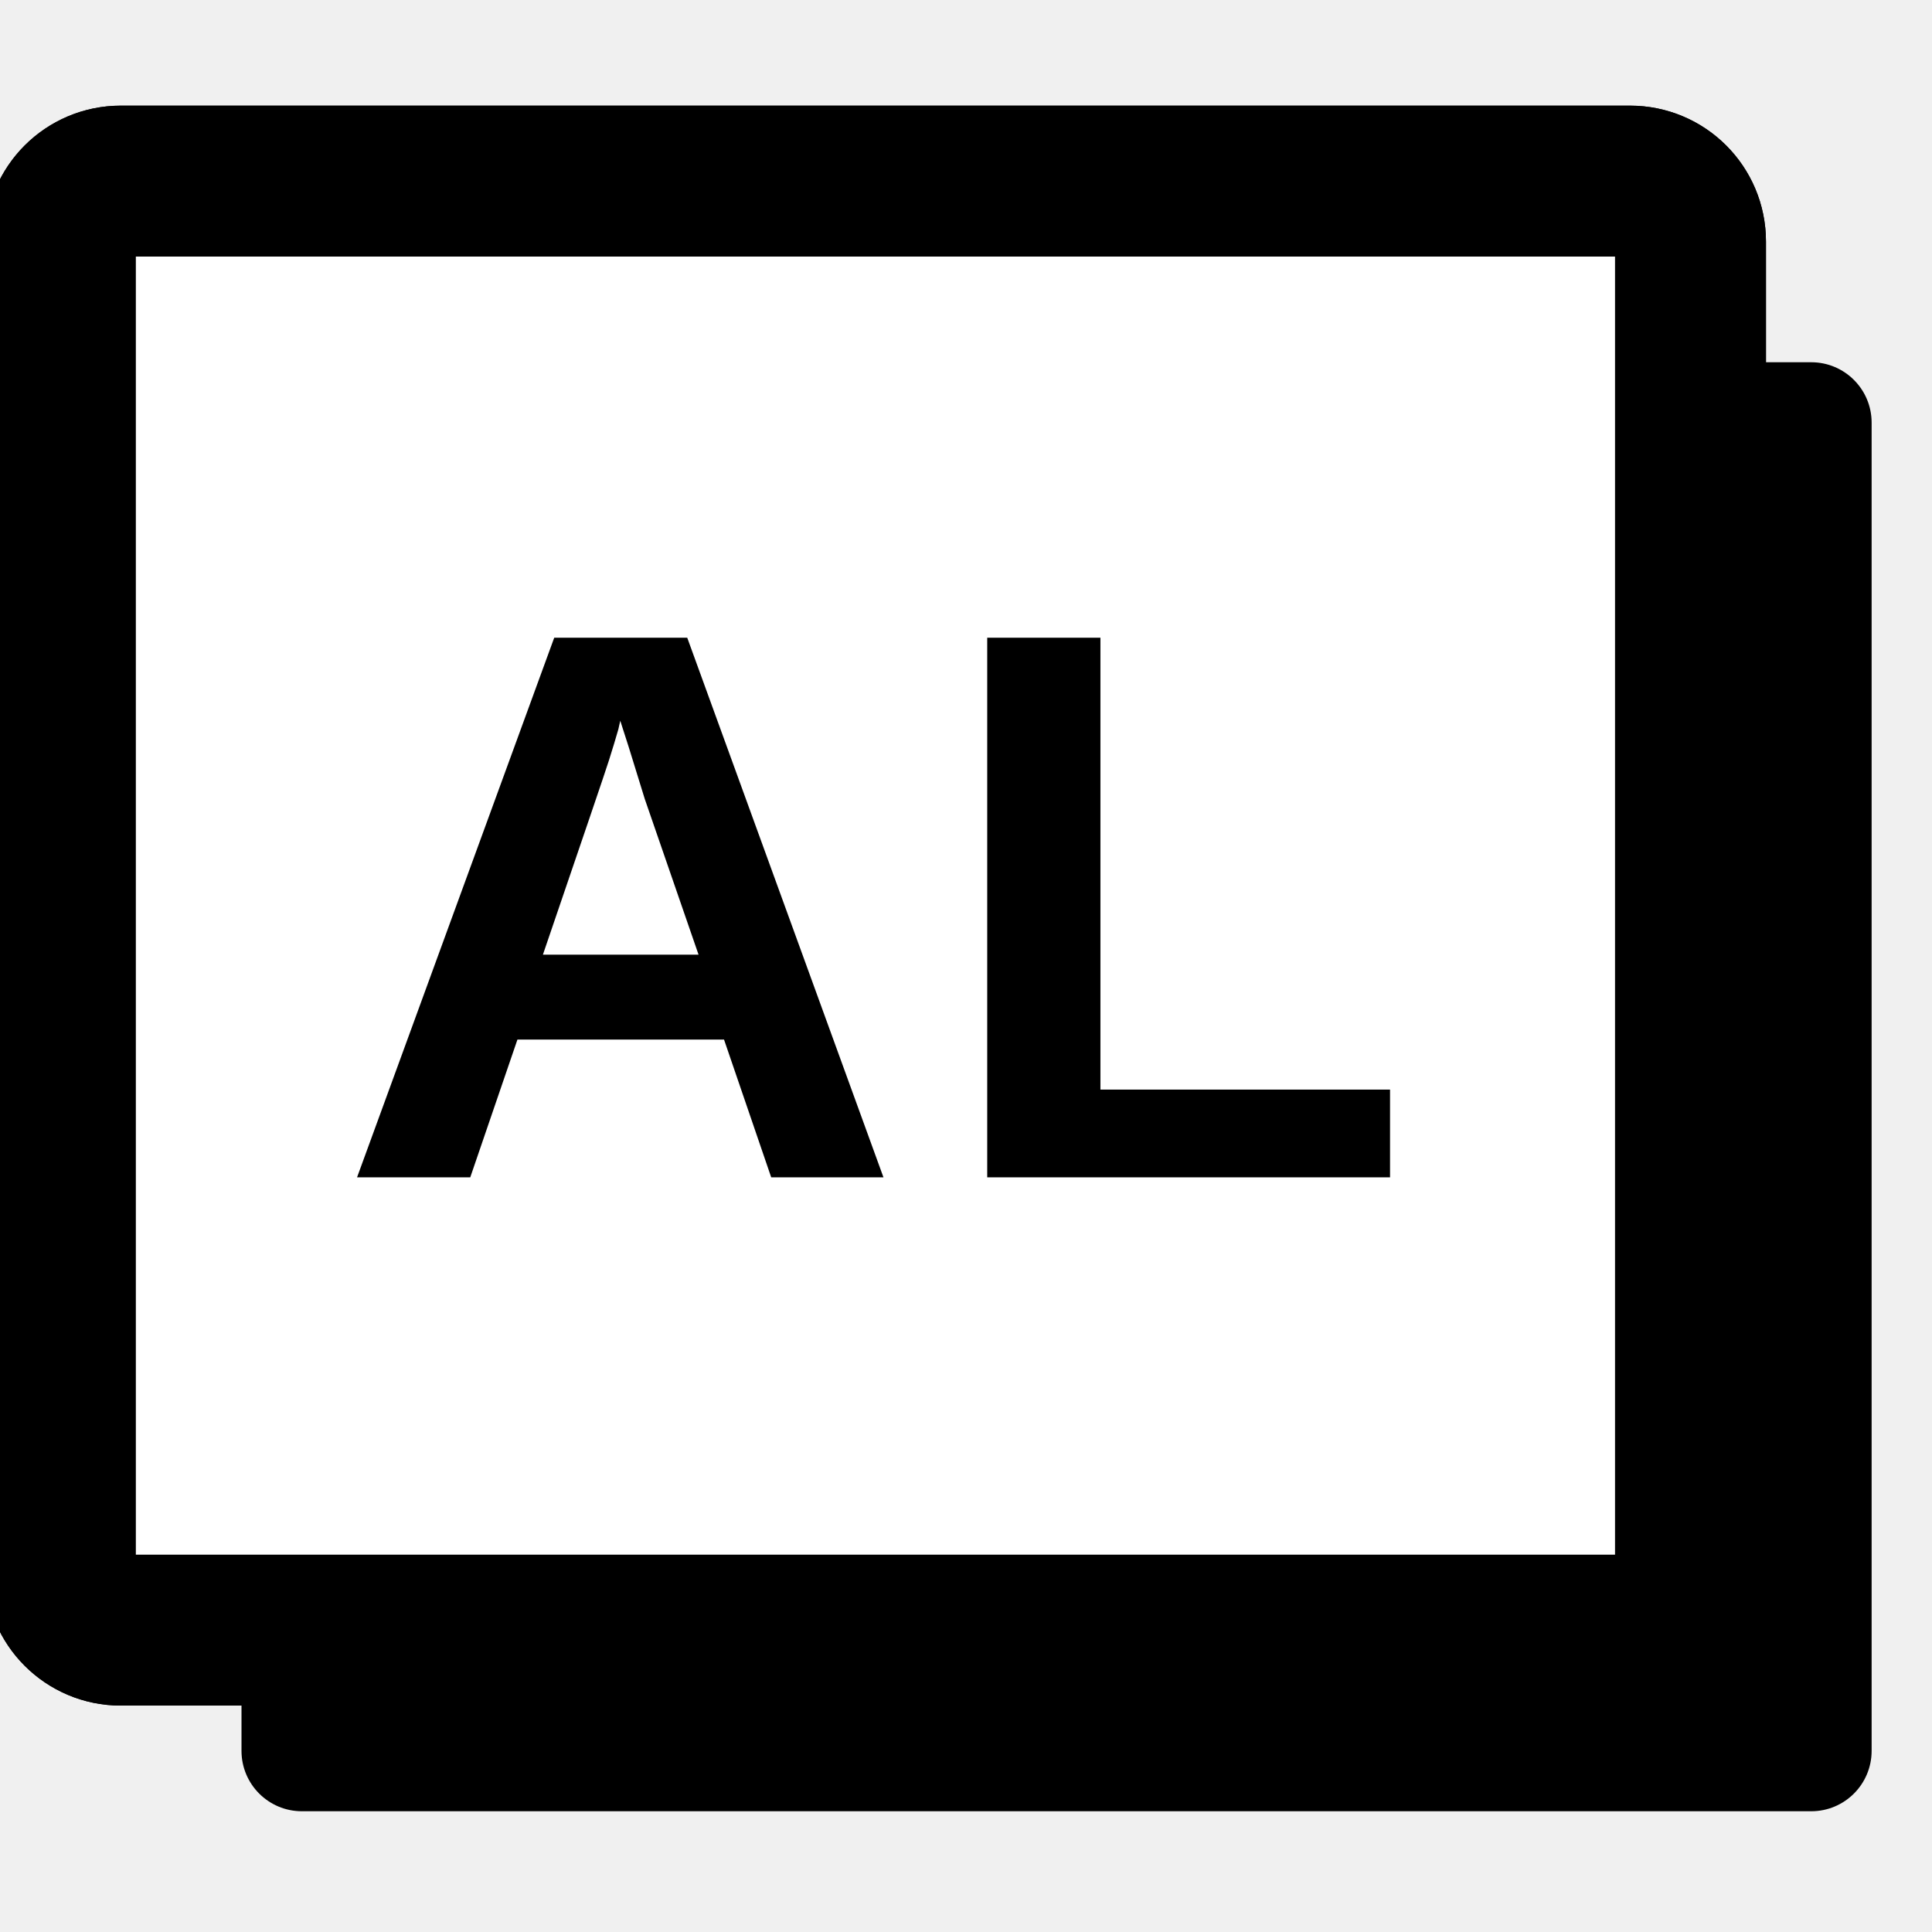
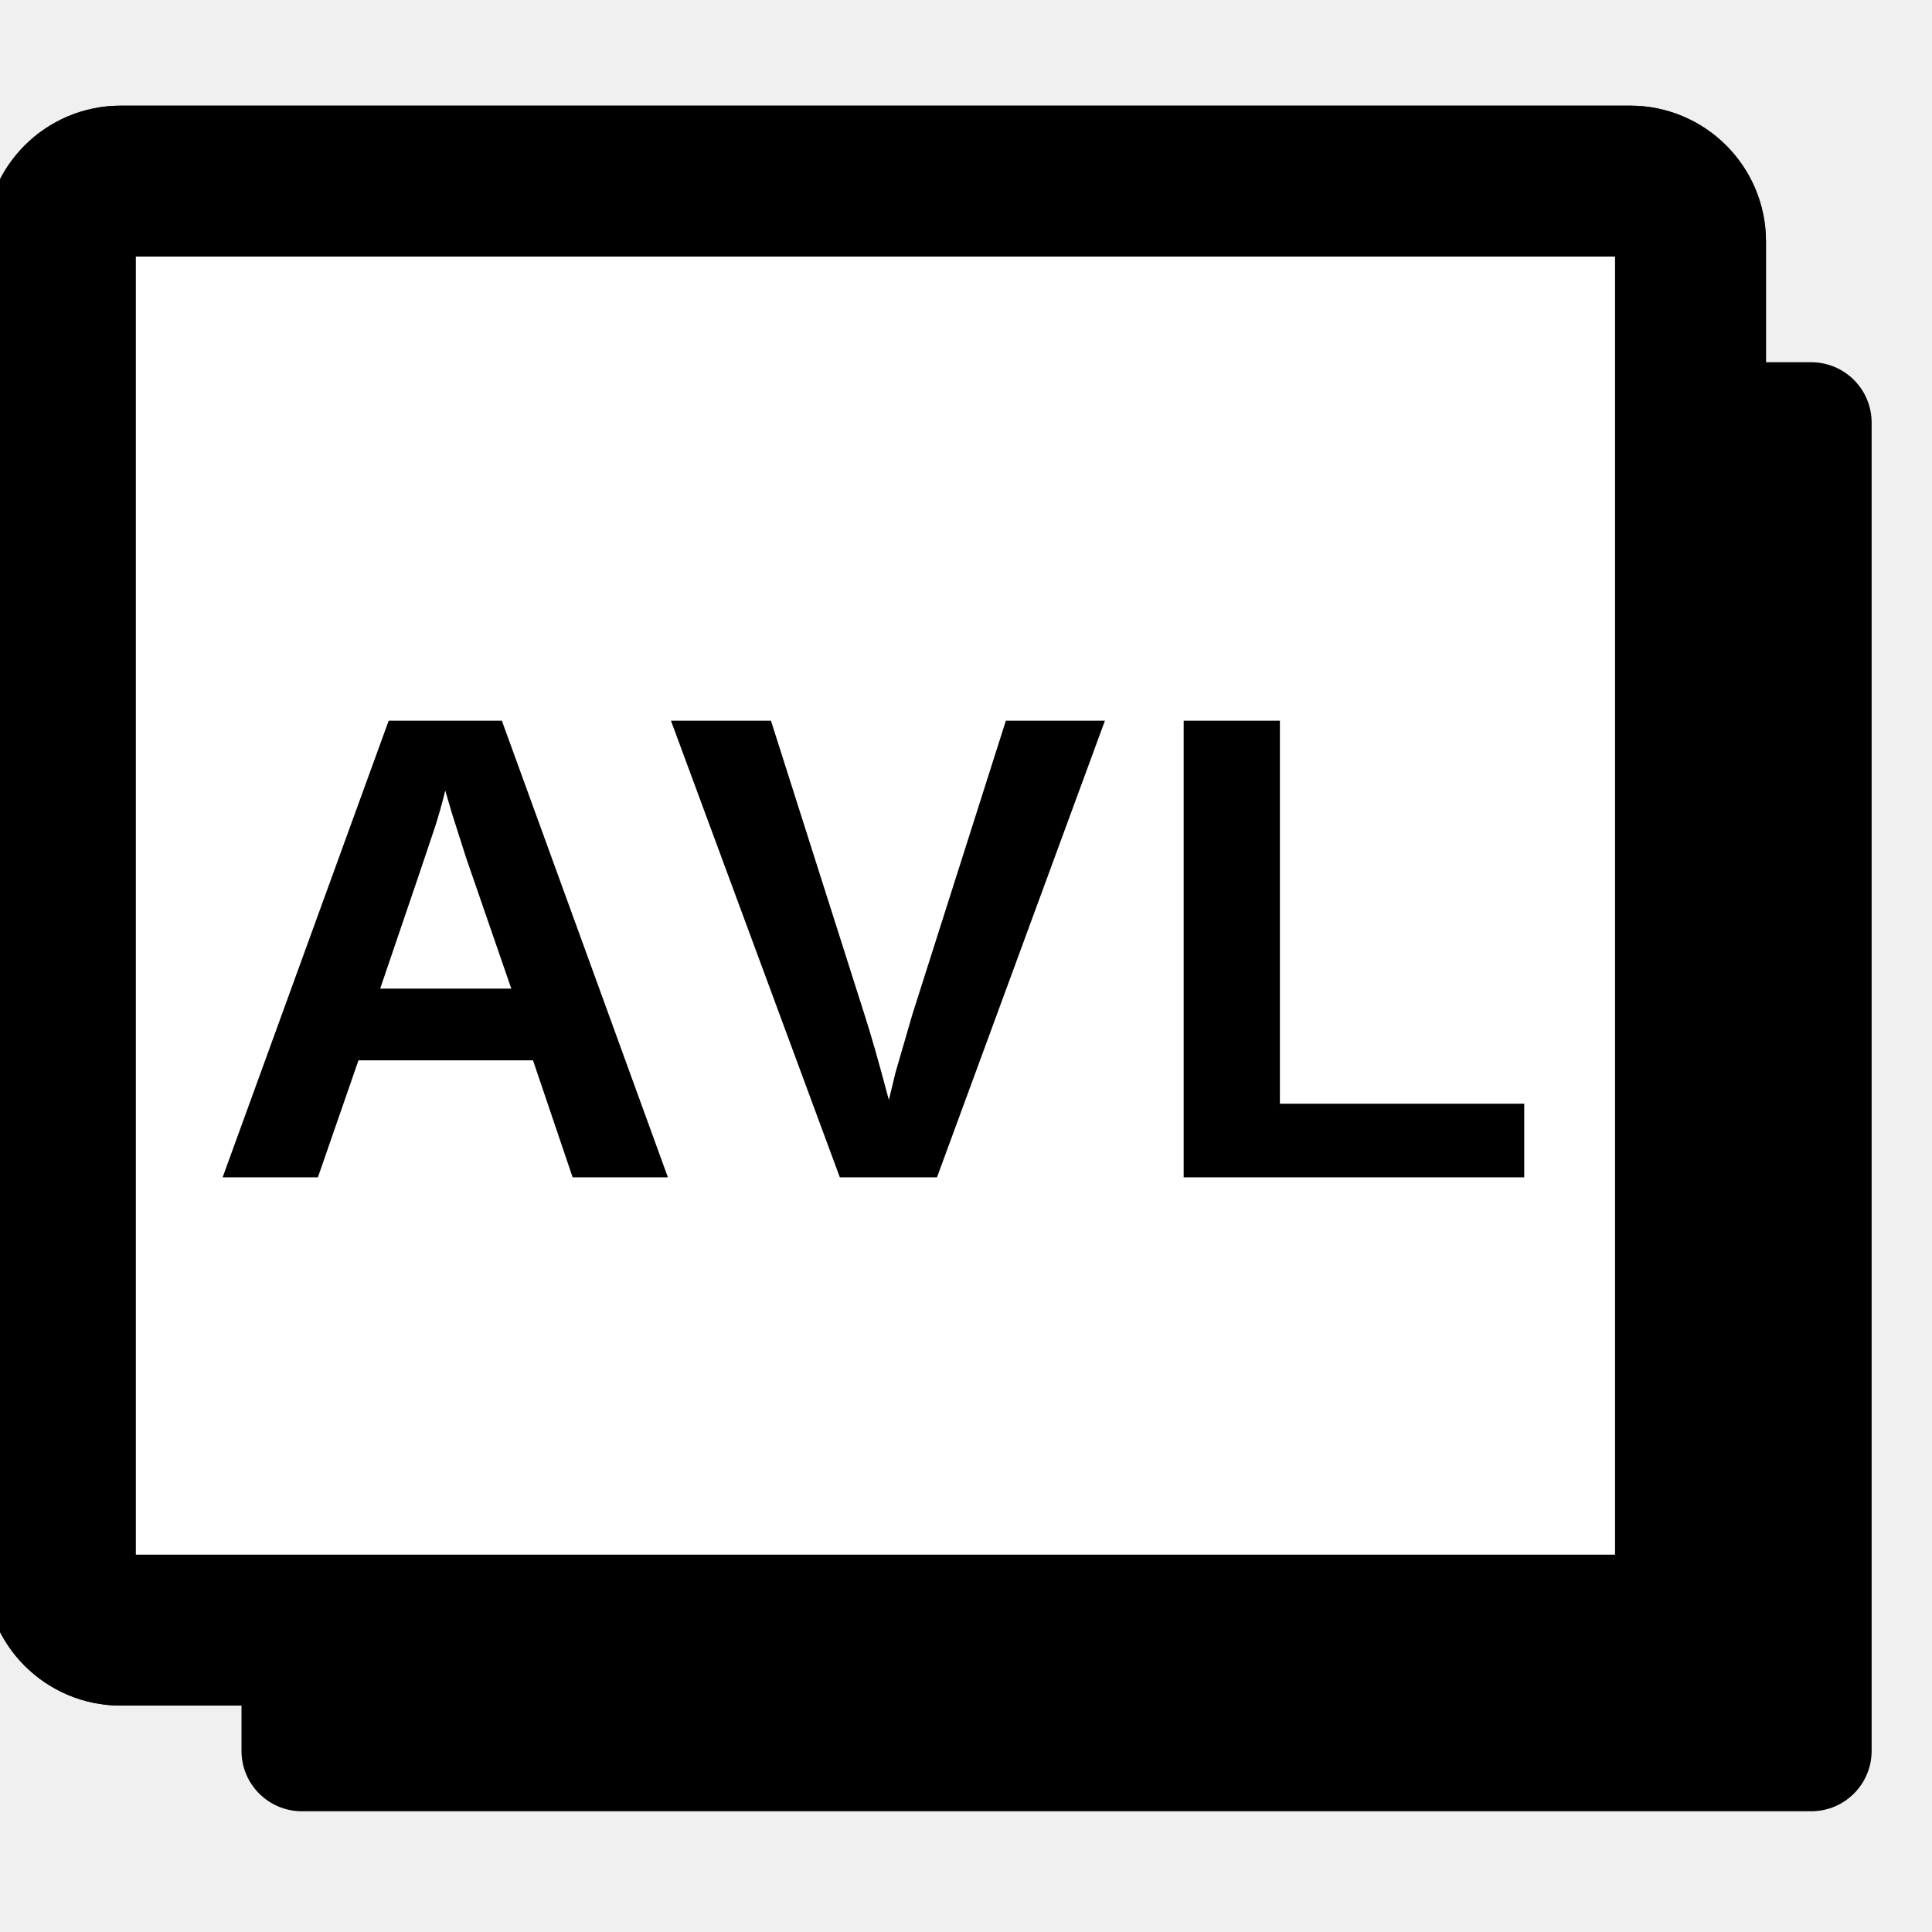
<svg xmlns="http://www.w3.org/2000/svg" width="32" height="32" viewBox="0 0 32 32">
  <rect x="1" y="3" width="27" height="24" rx="1" fill="#ffffff" stroke="#000000" stroke-width="2.5" />
  <rect x="4" y="6" width="27" height="24" rx="1" fill="#000000" />
  <rect x="1" y="3" width="27" height="24" rx="1" fill="#ffffff" stroke="#000000" stroke-width="2.5" />
-   <text x="14.5" y="19.5" font-family="Arial, Helvetica, sans-serif" font-weight="800" font-size="13" fill="#000000" text-anchor="middle" letter-spacing="0.5">AL</text>
+   <text x="14.5" y="19.5" font-family="Arial, Helvetica, sans-serif" font-weight="800" font-size="11" fill="#000000" text-anchor="middle" letter-spacing="0.5">AVL</text>
</svg>
